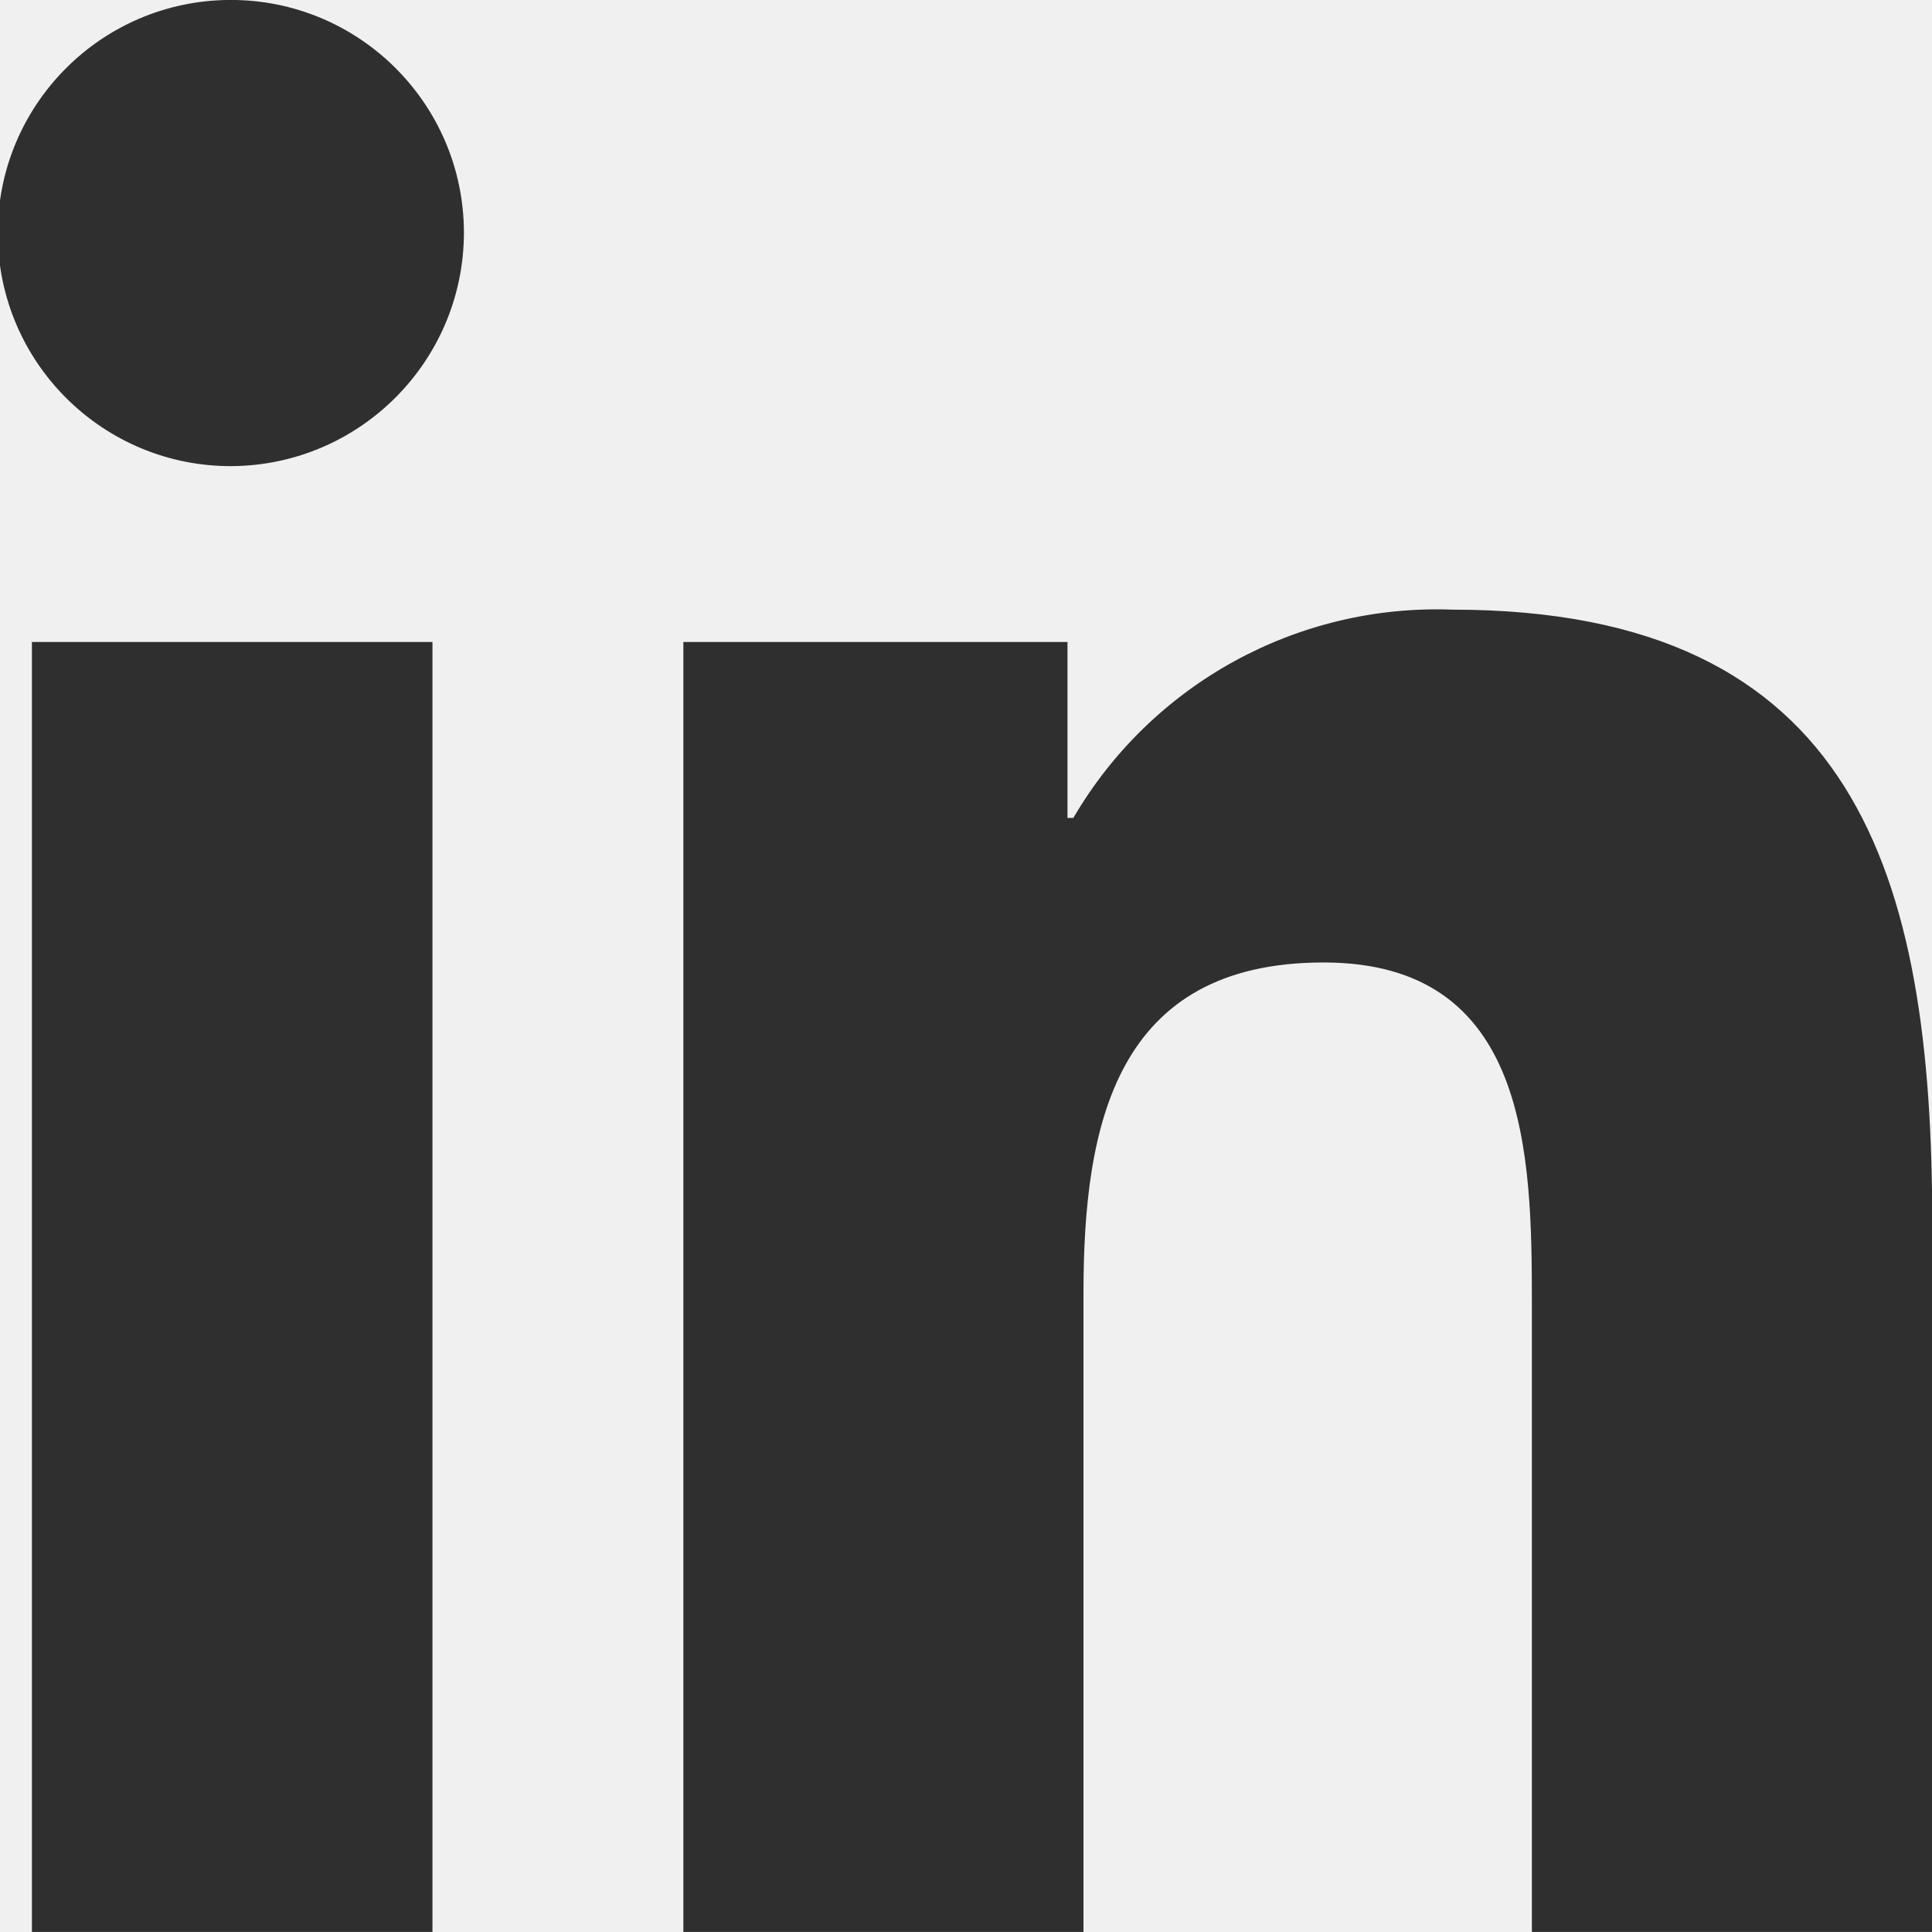
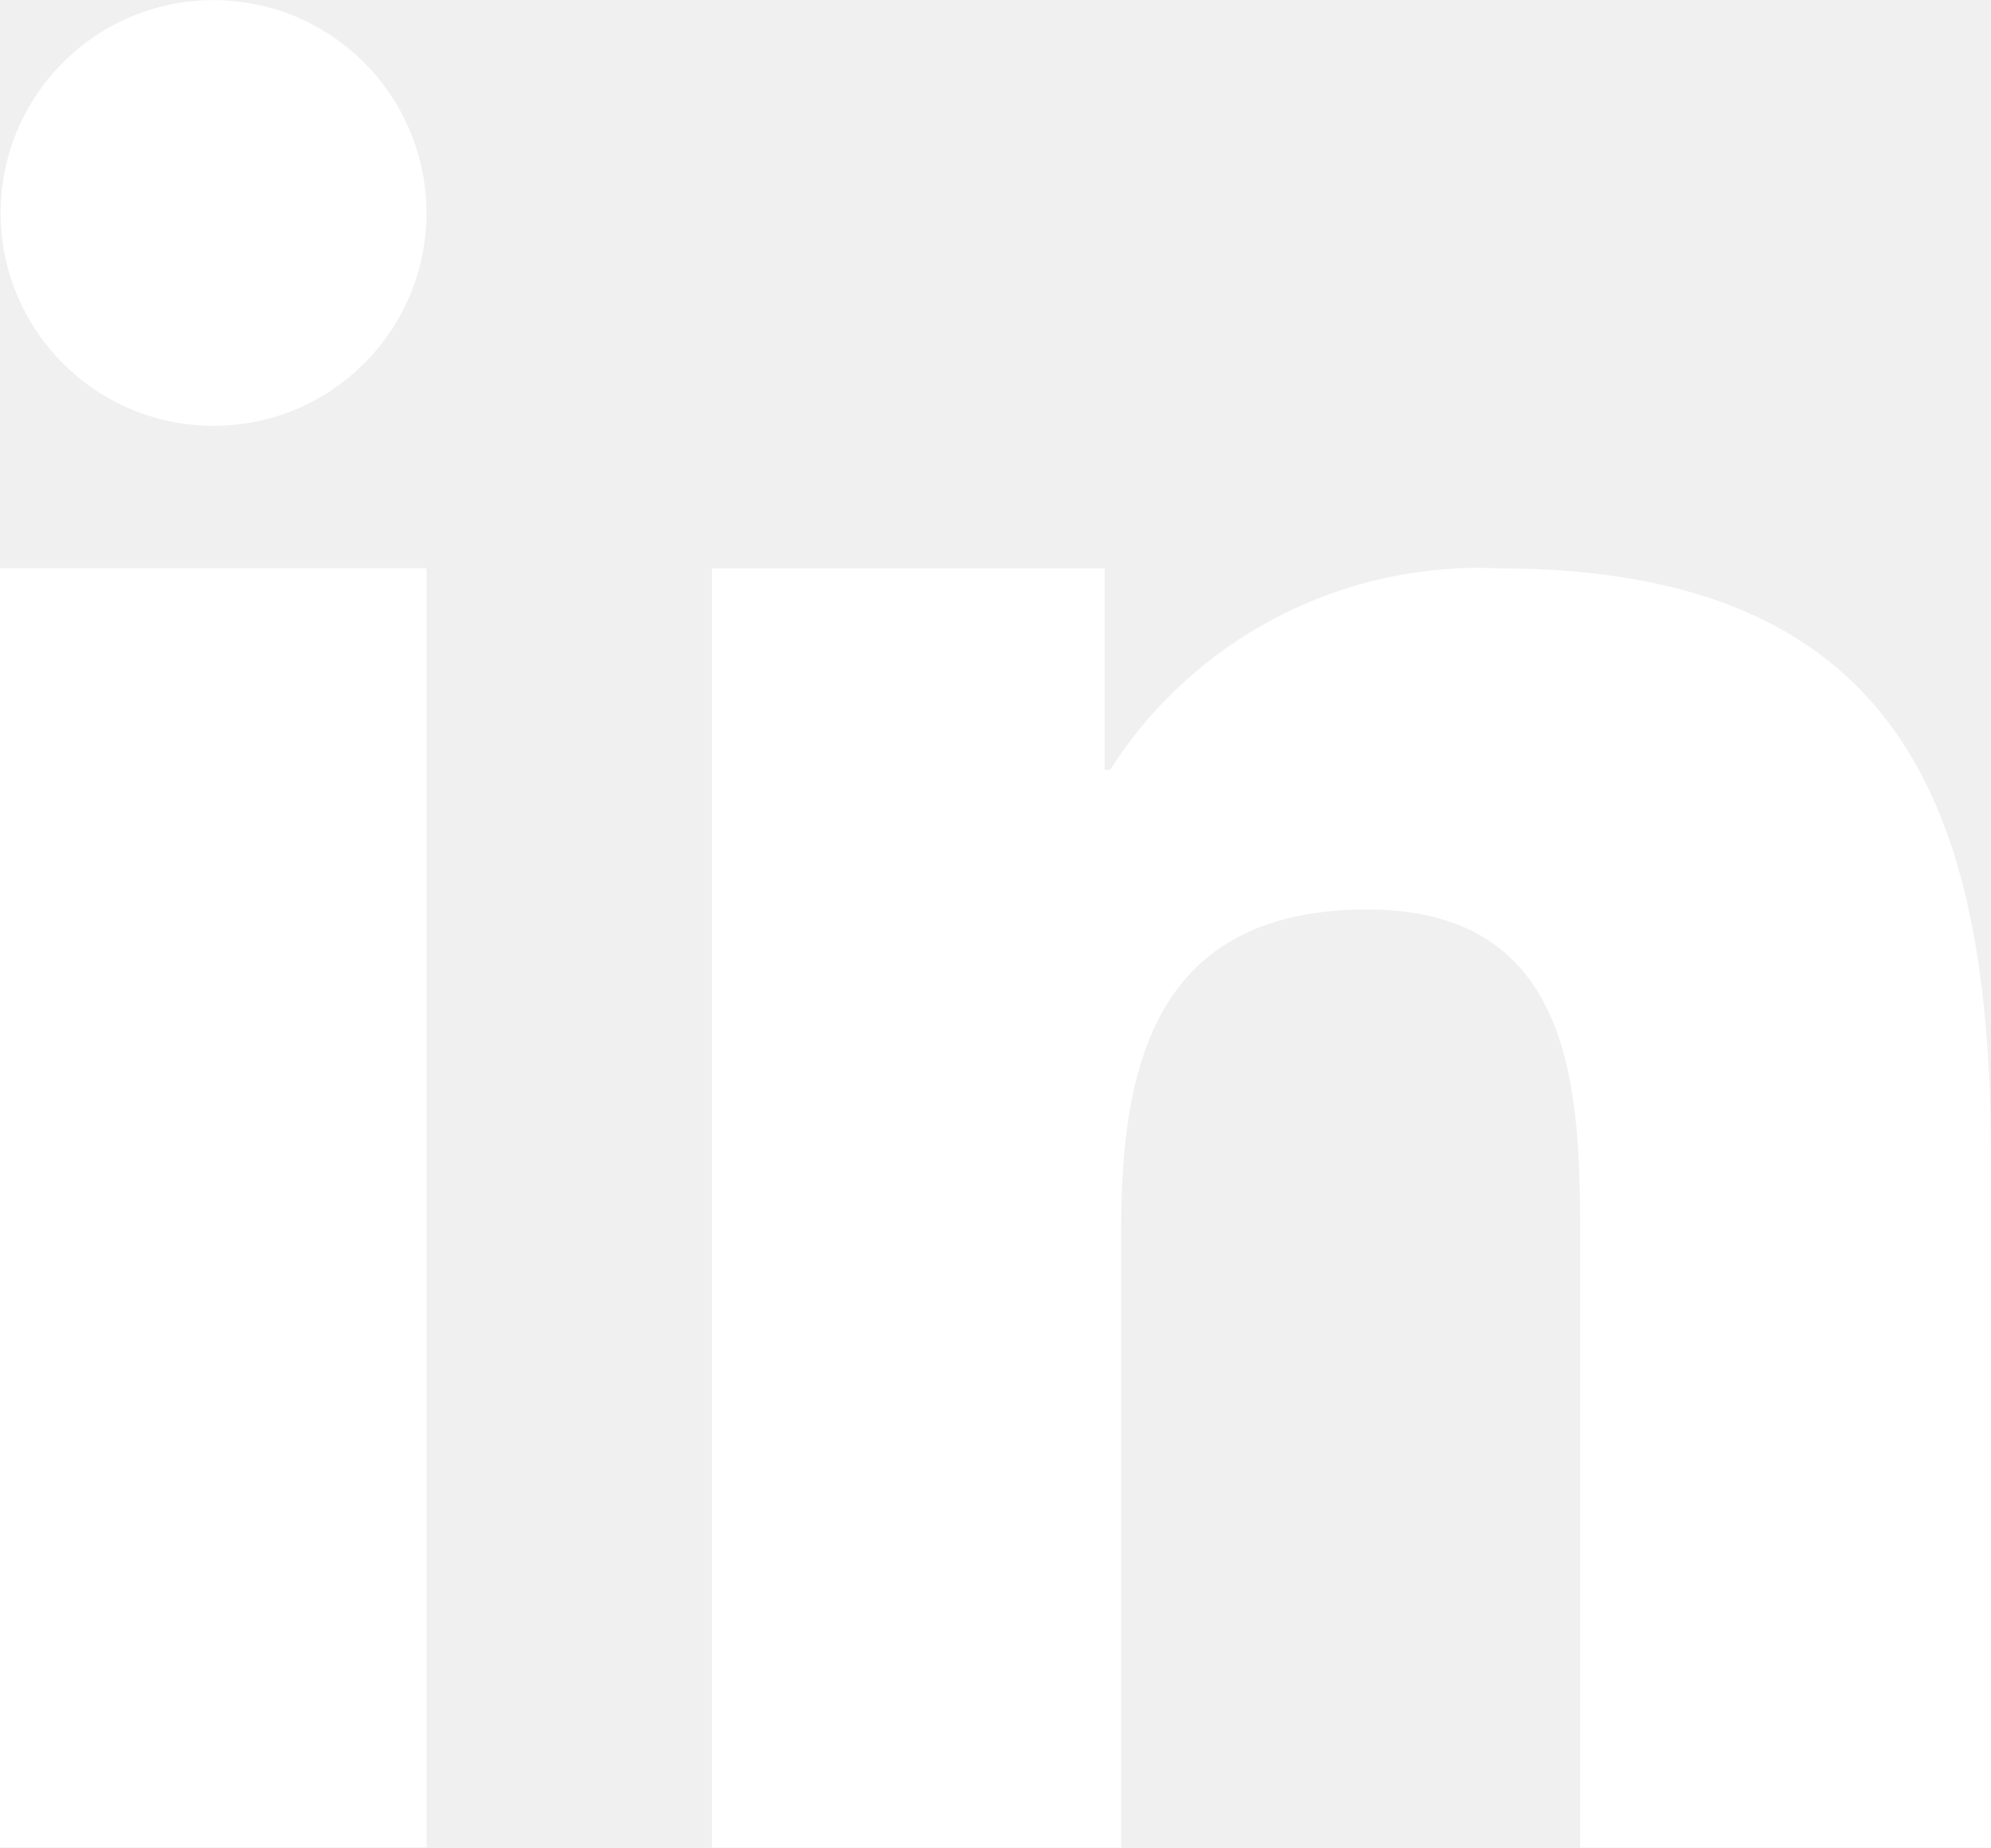
- <svg xmlns="http://www.w3.org/2000/svg" width="39.42" height="39.419" viewBox="0 0 39.42 39.419">
-   <path id="Icon_awesome-linkedin-in" data-name="Icon awesome-linkedin-in" d="M8.824,39.42H.651V13.1H8.824ZM4.733,9.512A4.756,4.756,0,1,1,9.466,4.734,4.773,4.773,0,0,1,4.733,9.512ZM39.411,39.42H31.256V26.608c0-3.053-.062-6.969-4.249-6.969-4.249,0-4.9,3.317-4.9,6.749V39.42H13.943V13.1h7.838v3.59H21.9a8.587,8.587,0,0,1,7.733-4.25c8.271,0,9.792,5.447,9.792,12.521V39.42Z" transform="translate(0 -0.001)" fill="#2f2f2f" />
+ <svg xmlns="http://www.w3.org/2000/svg" width="29.365" height="27.257" viewBox="0 0 29.365 27.257">
+   <defs>
+     <clipPath id="clip-path">
+       <rect id="Rectangle_3302" data-name="Rectangle 3302" width="29.365" height="27.257" fill="#fff" />
+     </clipPath>
+   </defs>
+   <g id="Group_14438" data-name="Group 14438" transform="translate(0 0)">
+     <g id="Group_14427" data-name="Group 14427" transform="translate(0 0)">
+       <g id="Group_14426" data-name="Group 14426" clip-path="url(#clip-path)">
+         <path id="Path_29468" data-name="Path 29468" d="M2.185,1.746h5.8V4.718h.082A6.446,6.446,0,0,1,13.8,1.746c6.127,0,7.26,3.817,7.26,8.777v10.1H15V11.666c0-2.132-.038-4.888-3.14-4.888-3.15,0-3.63,2.329-3.63,4.734V20.62H2.195V1.746Z" transform="translate(8.306 6.639)" fill="#fff" />
+       </g>
+     </g>
+     <rect id="Rectangle_3303" data-name="Rectangle 3303" width="6.29" height="18.869" transform="translate(0 8.383)" fill="#fff" />
+     <g id="Group_14429" data-name="Group 14429" transform="translate(0 0)">
+       <g id="Group_14428" data-name="Group 14428" clip-path="url(#clip-path)">
+         <path id="Path_29469" data-name="Path 29469" d="M6.282,3.14A3.14,3.14,0,1,1,3.142,0a3.144,3.144,0,0,1,3.14,3.14" transform="translate(0.008 0.002)" fill="#fff" />
+       </g>
+     </g>
+   </g>
</svg>
